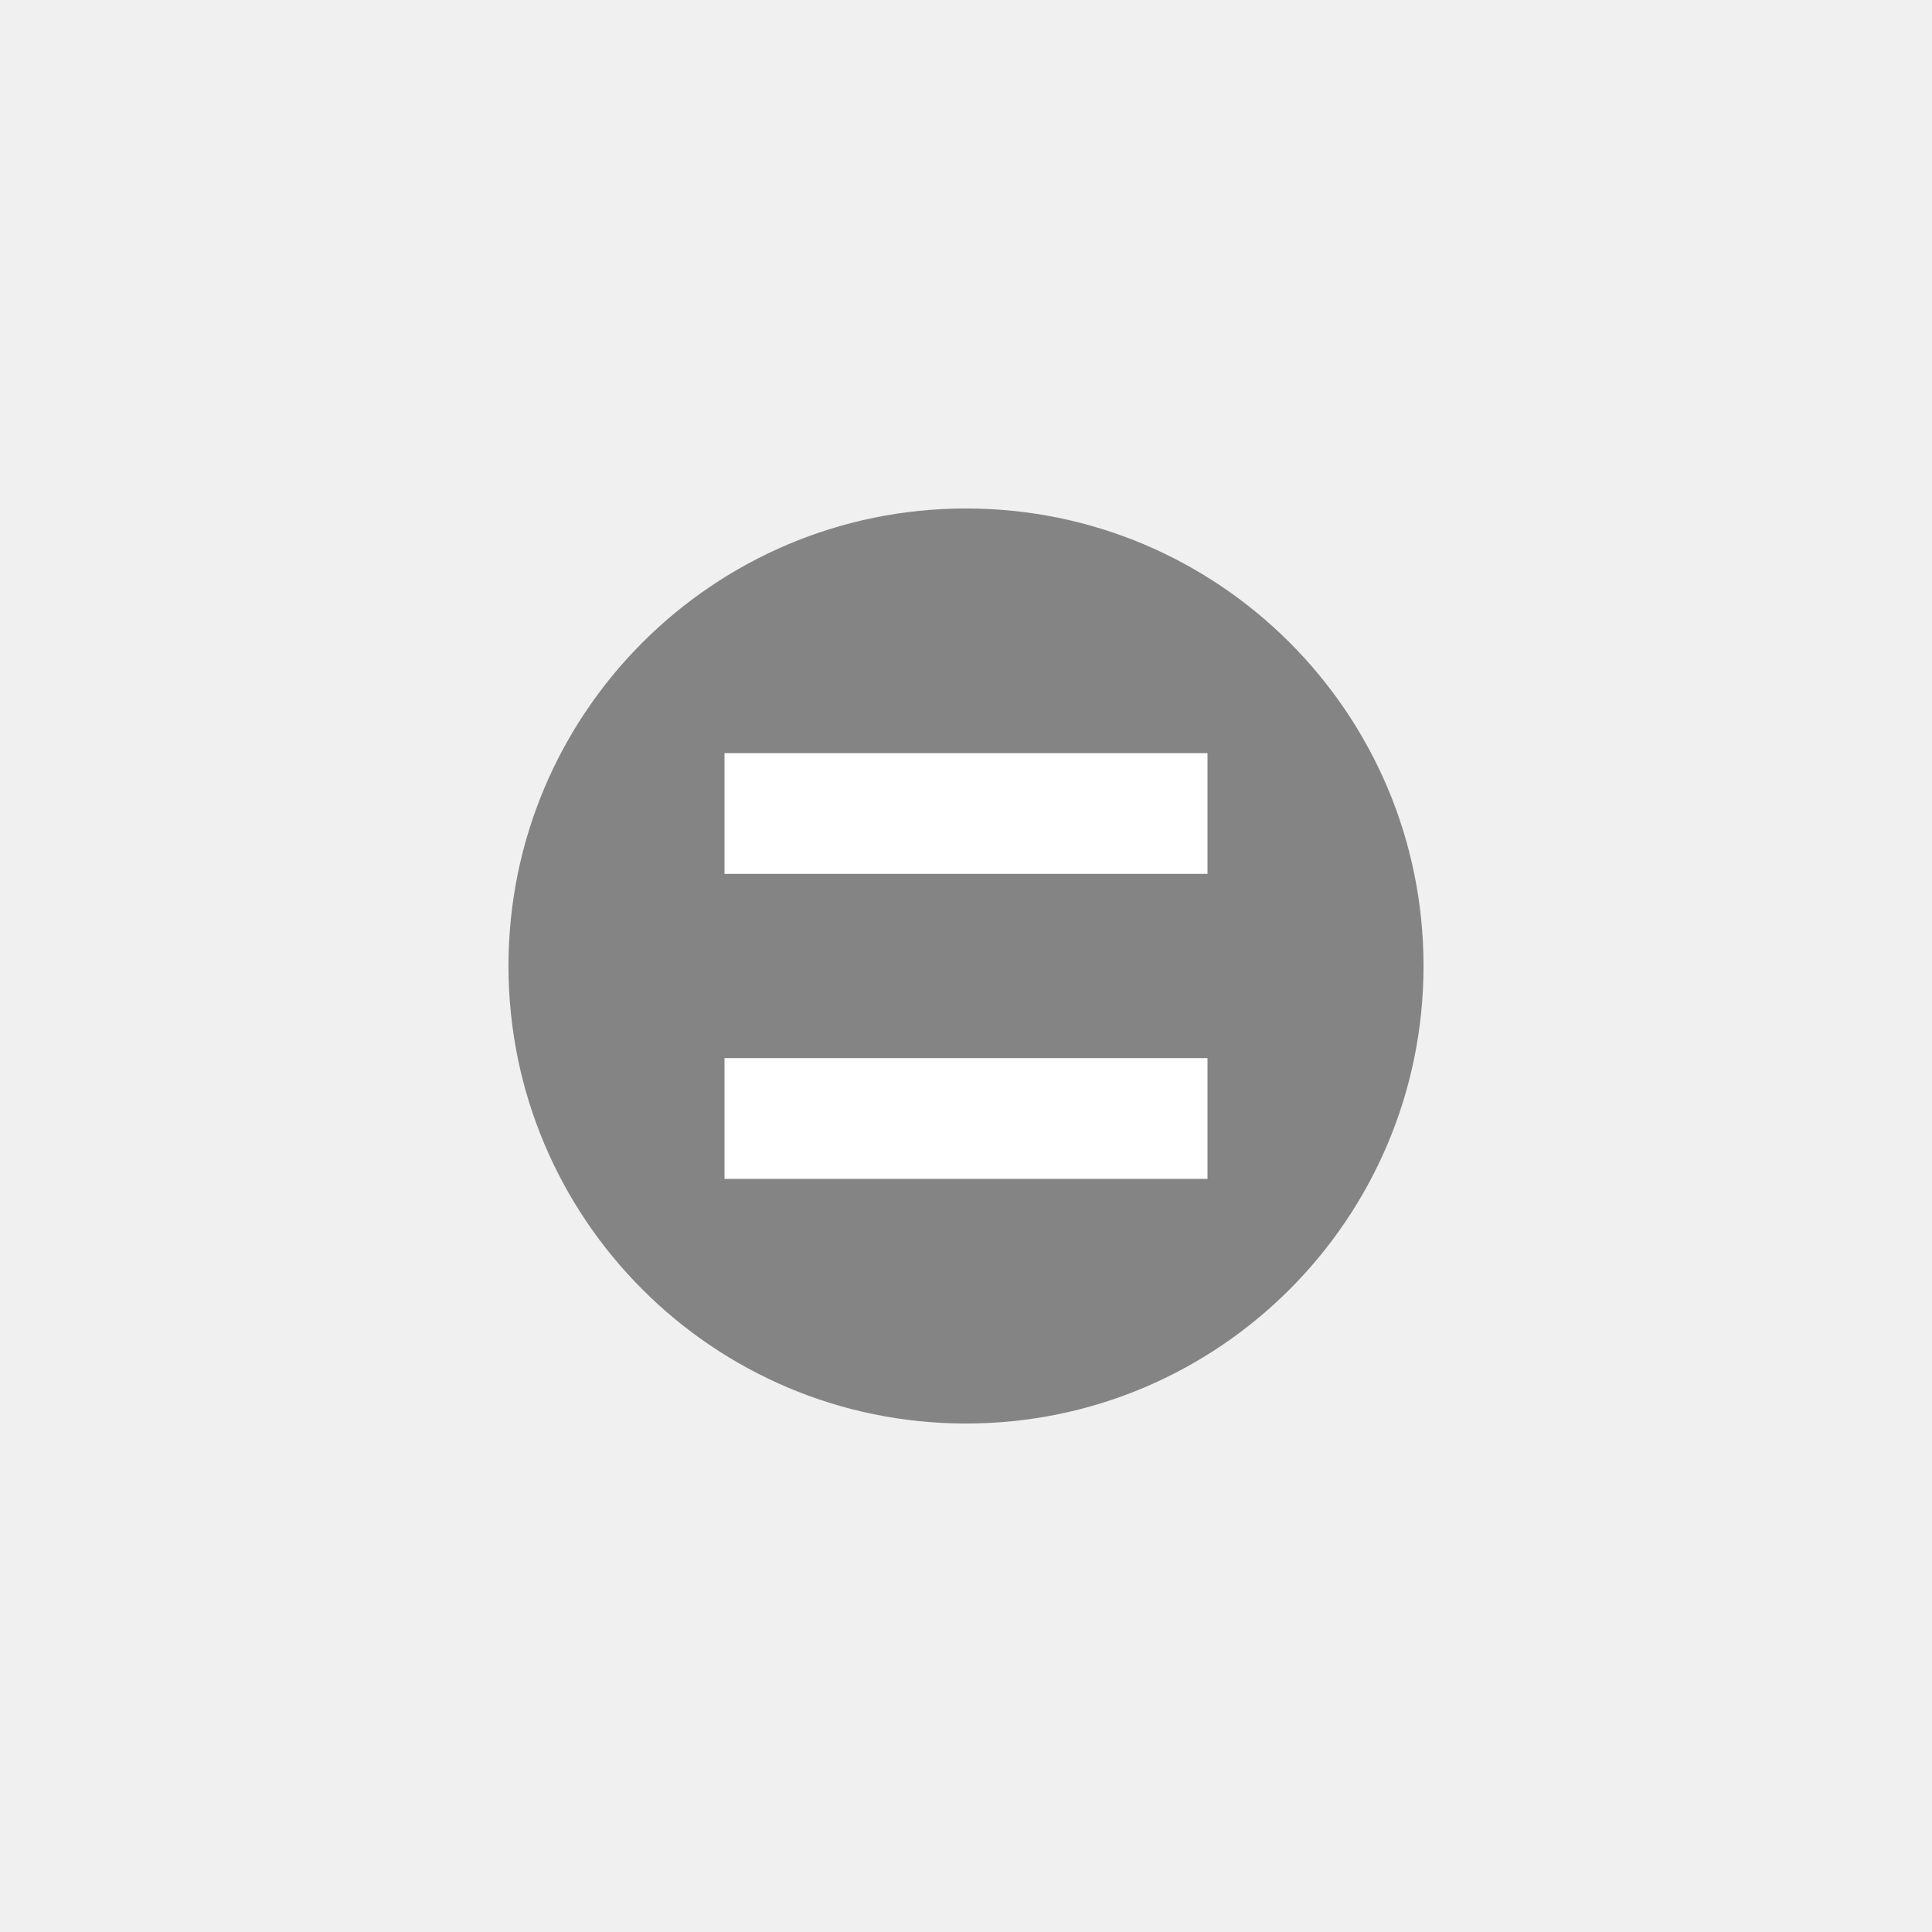
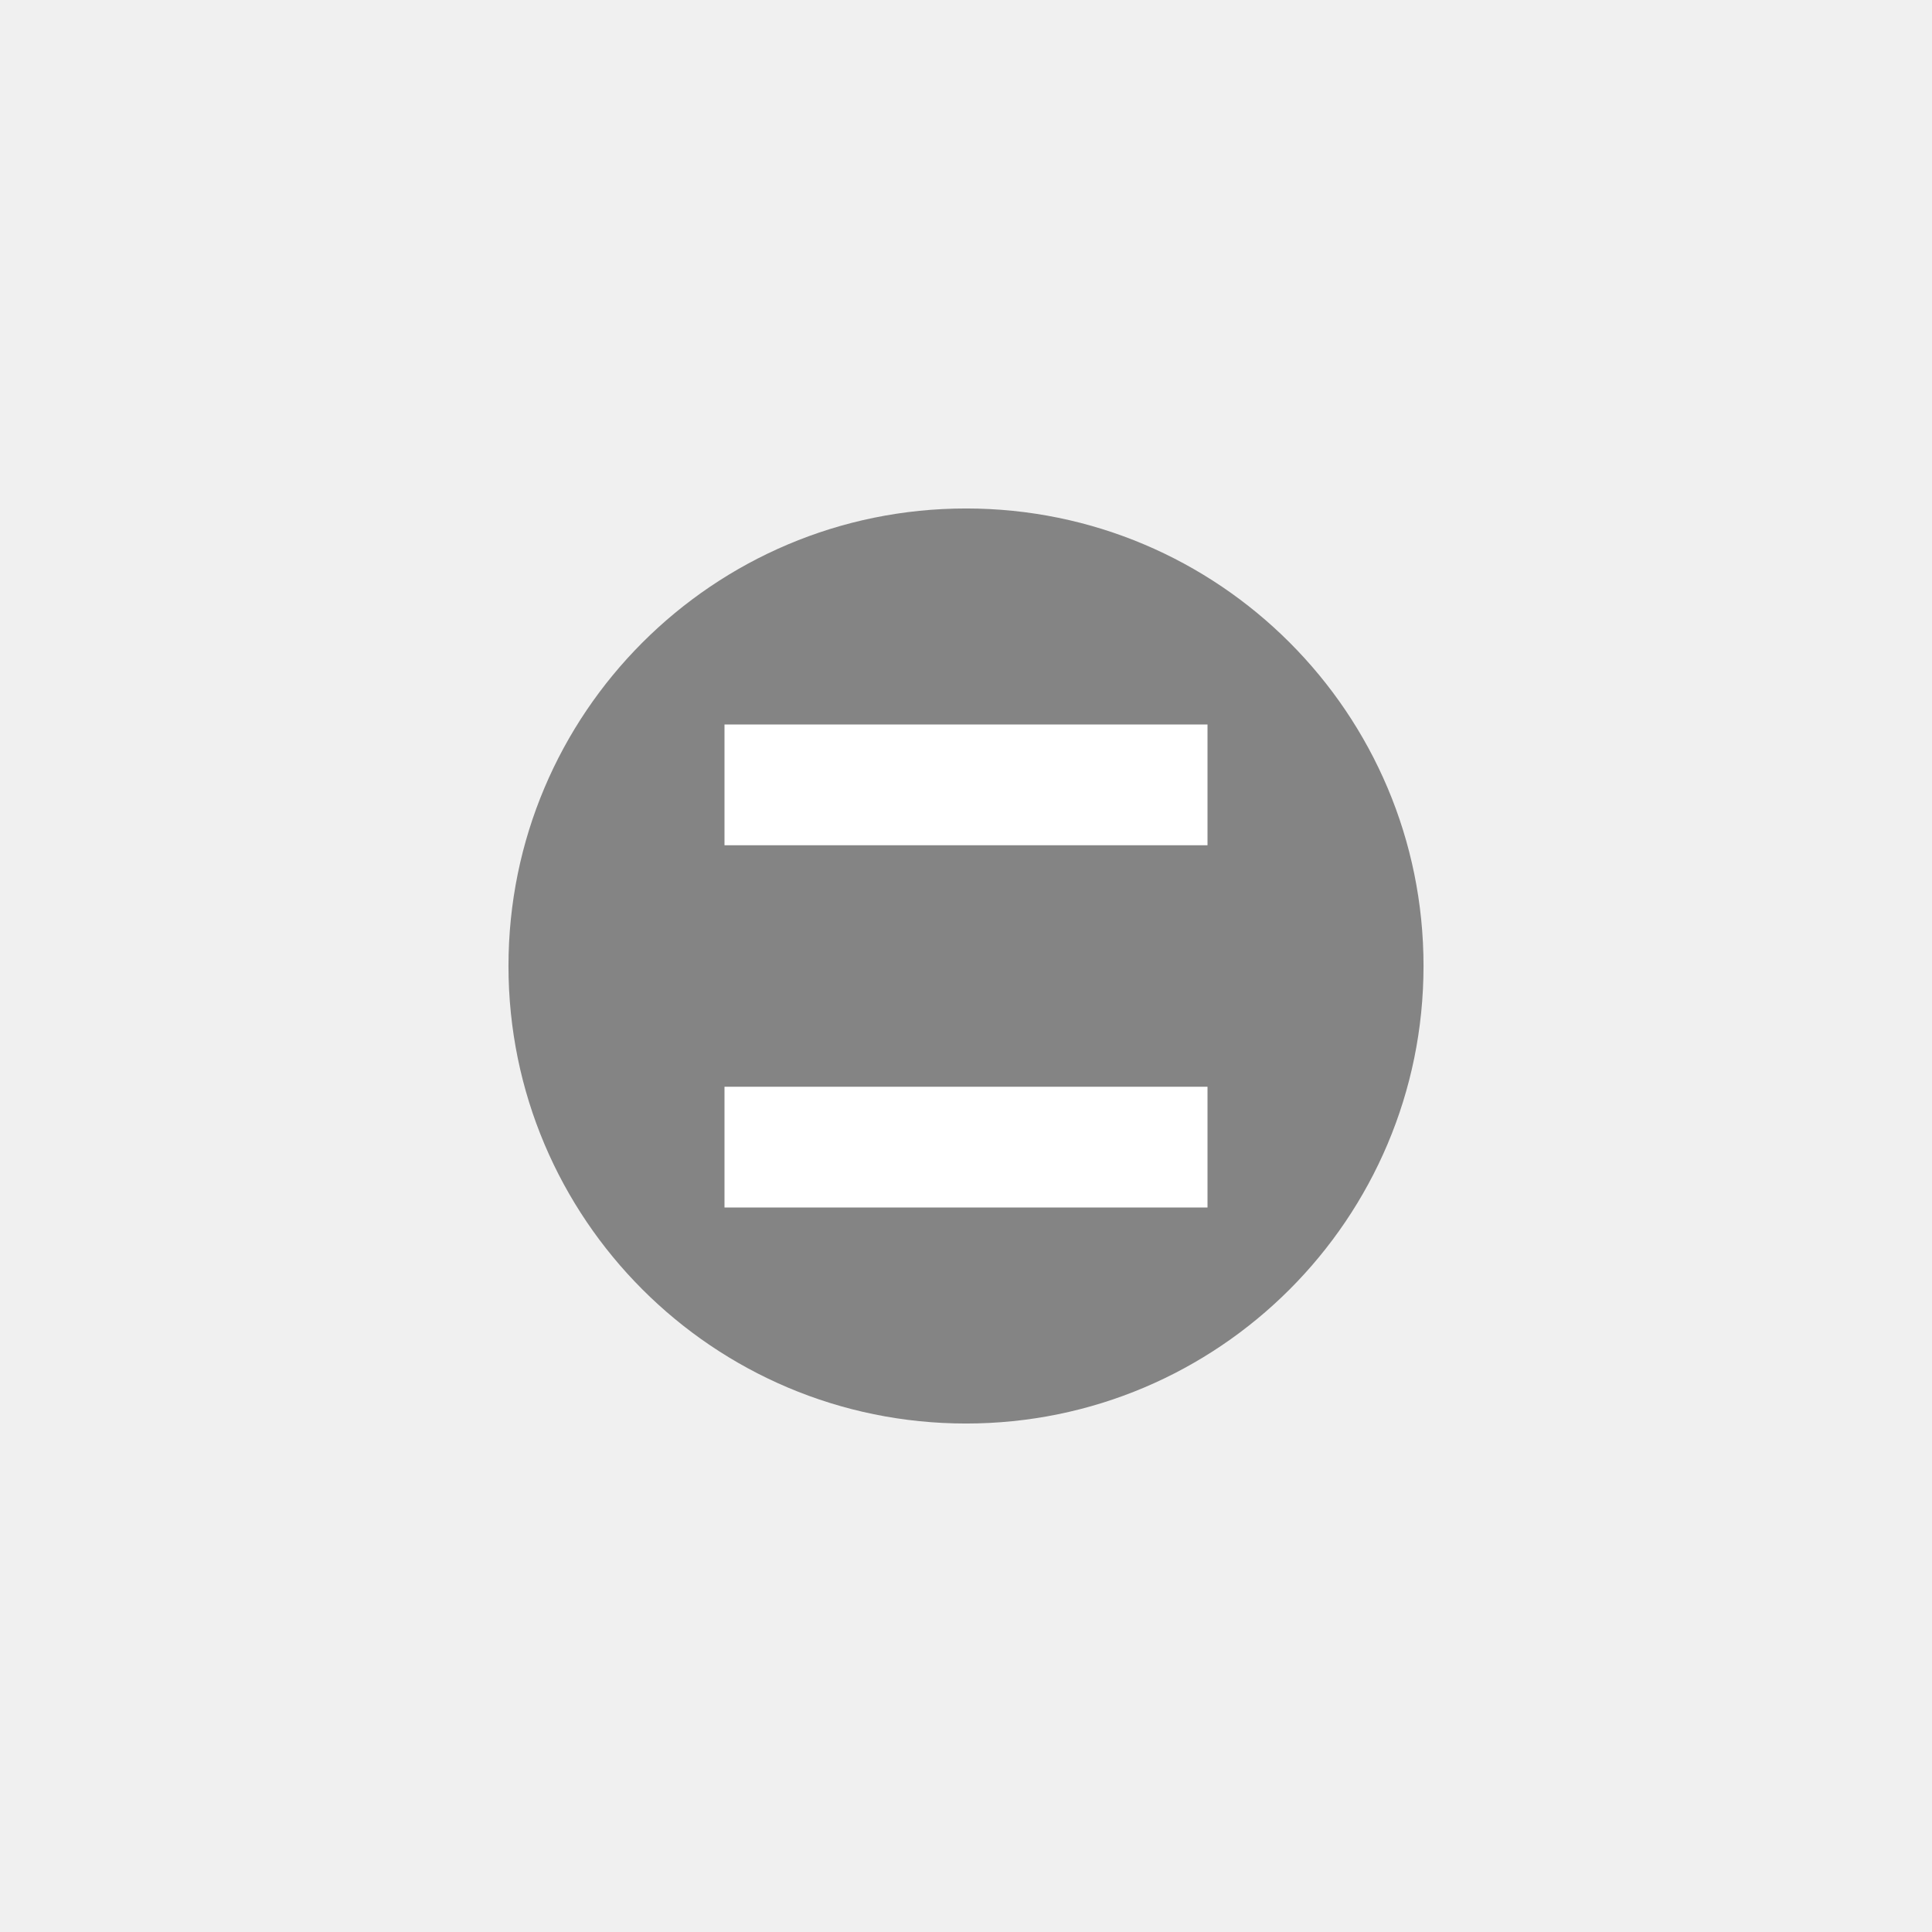
<svg xmlns="http://www.w3.org/2000/svg" viewBox="0 0 16 16">
  <defs>
    <style>.icon-canvas-transparent,.icon-vs-out{fill:#f6f6f6;}.icon-canvas-transparent{opacity:0;}.icon-disabled-grey{fill:#848484;}.icon-white{fill:#fff;}</style>
  </defs>
  <g id="canvas">
    <path class="icon-canvas-transparent" d="M16,0V16H0V0Z" />
  </g>
  <g id="outline" style="display: none;">
    <path class="icon-vs-out" d="M12.632,8A4.632,4.632,0,1,1,8,3.368,4.638,4.638,0,0,1,12.632,8Z" />
  </g>
  <g id="iconBg">
    <path class="icon-disabled-grey" d="M11.789,8A3.789,3.789,0,1,1,8,4.211,3.788,3.788,0,0,1,11.789,8Z" />
-     <path class="icon-white" d="M6,8.763h4v1H6ZM6,6.237v1h4v-1Z" />
+     <path class="icon-white" d="M6,9h4v1H6ZM6,6V7h4V6Z" />
  </g>
</svg>
